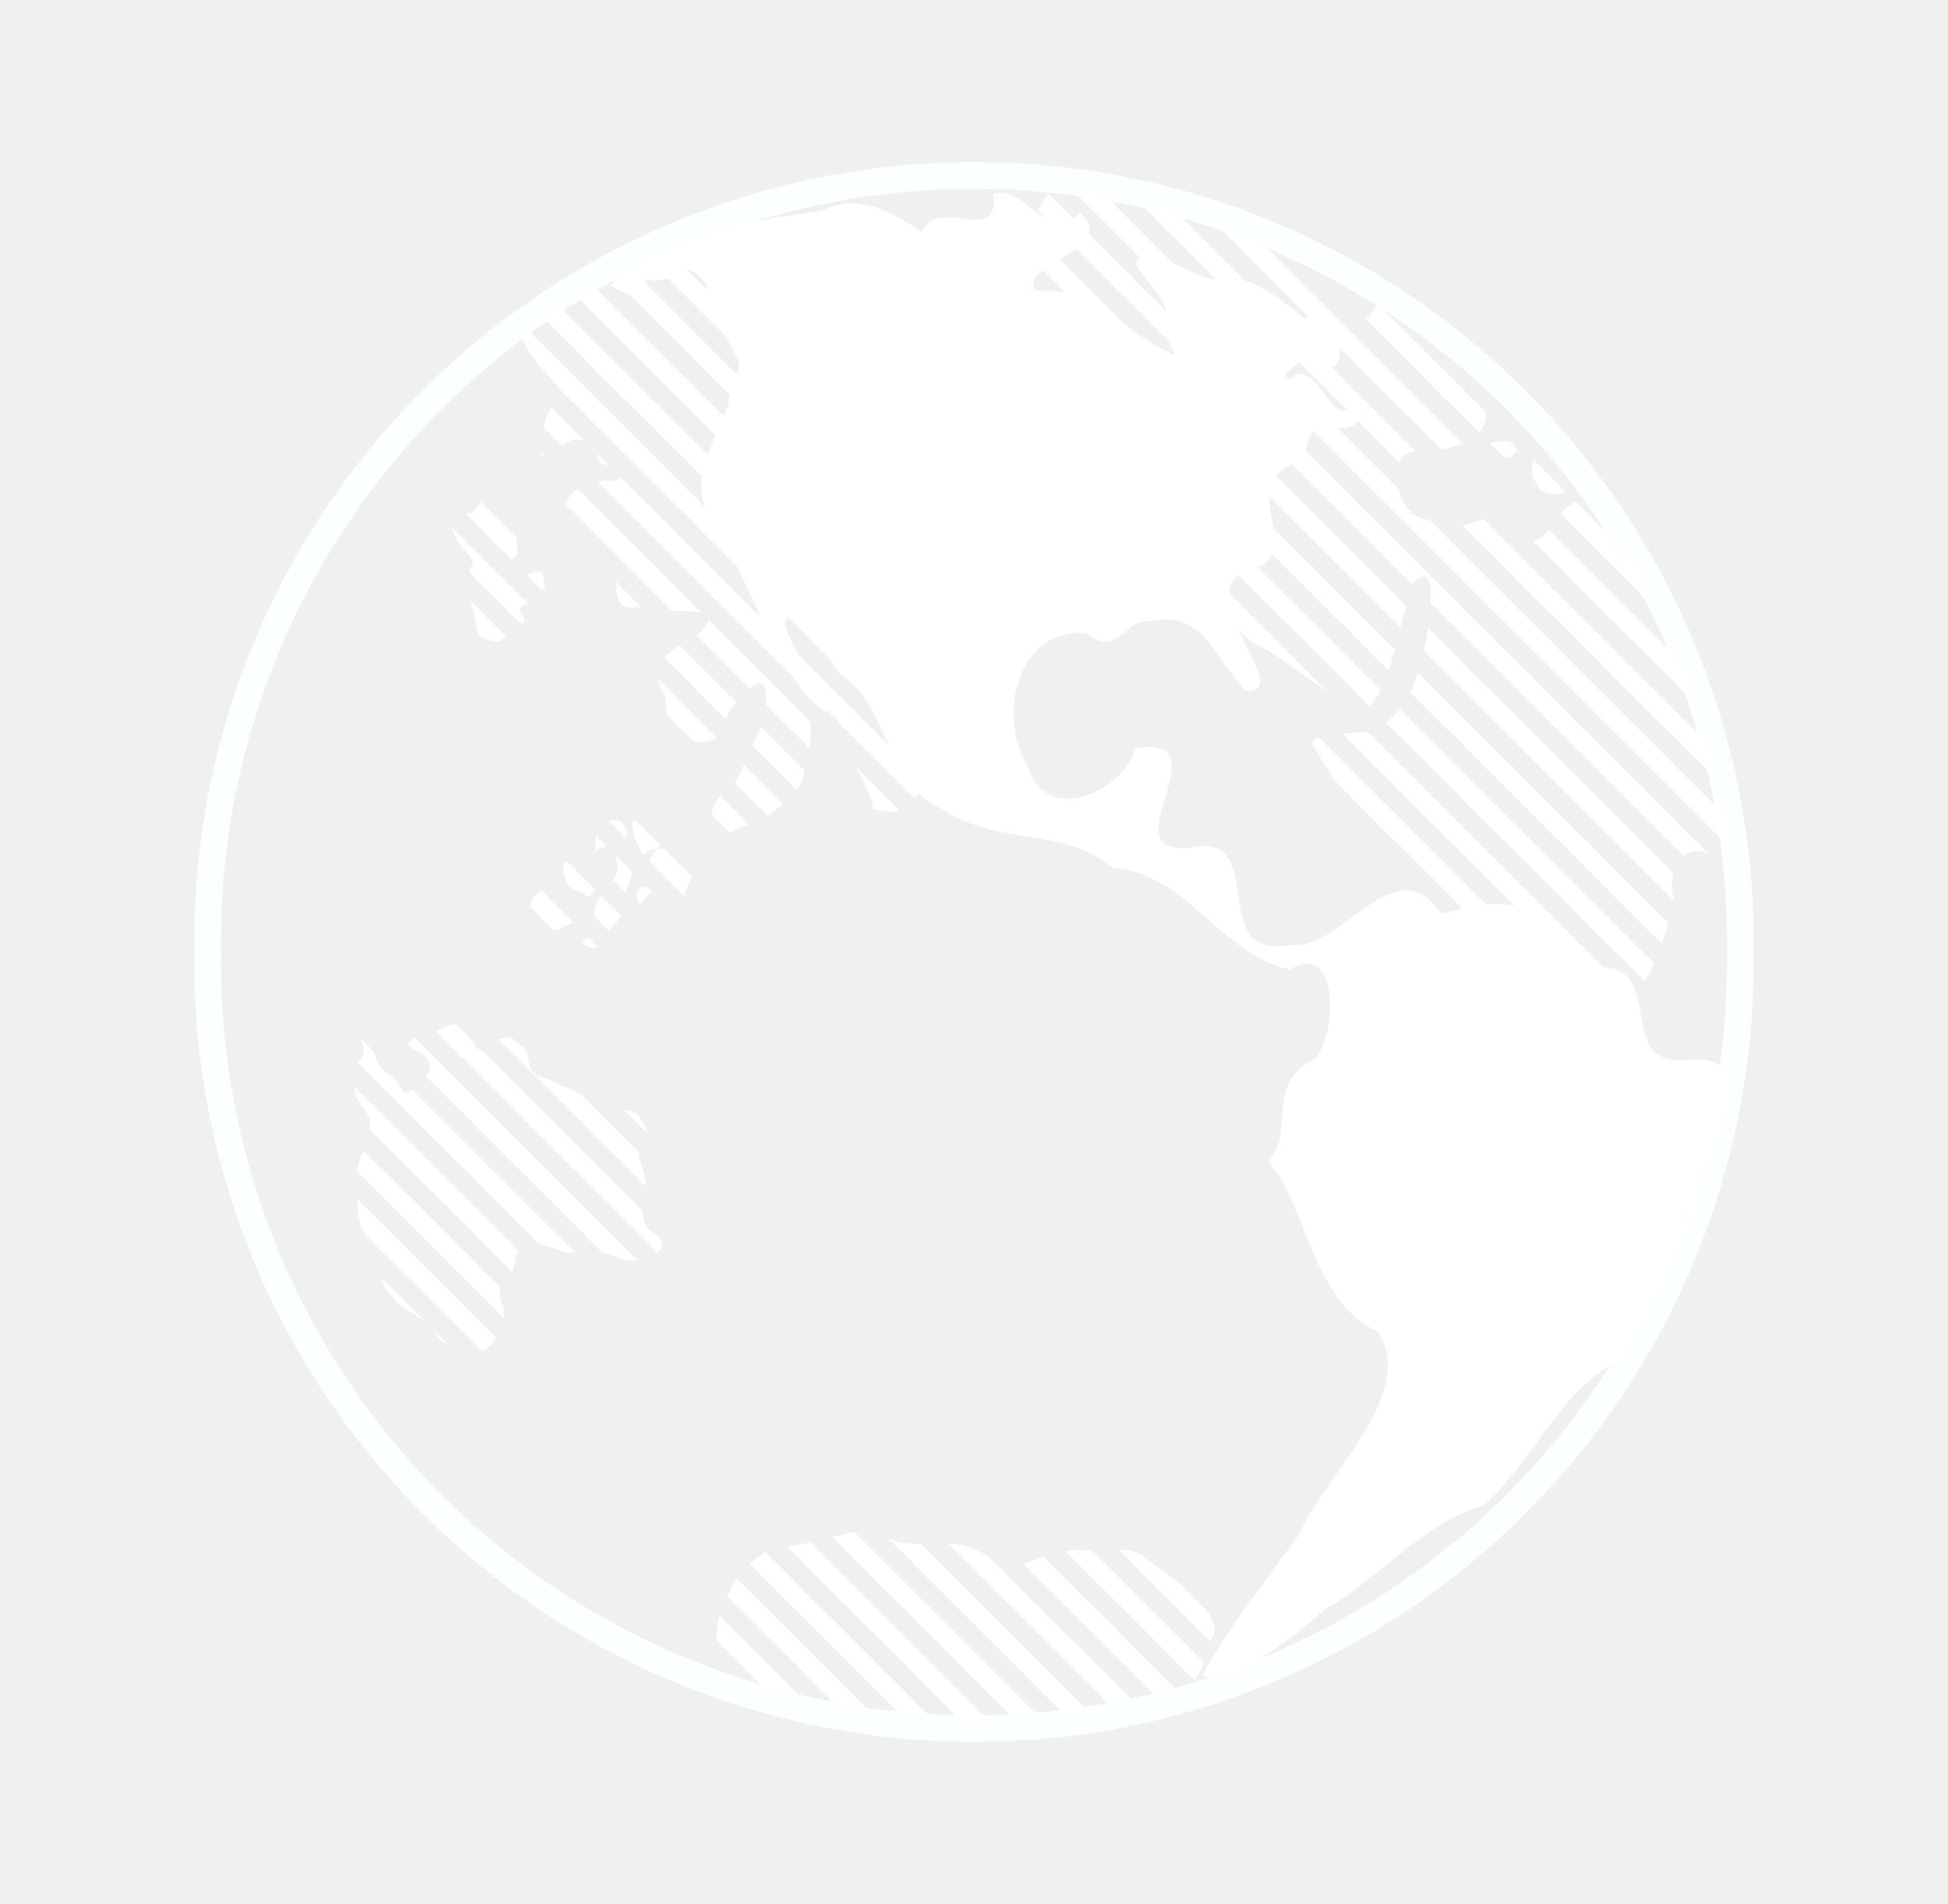
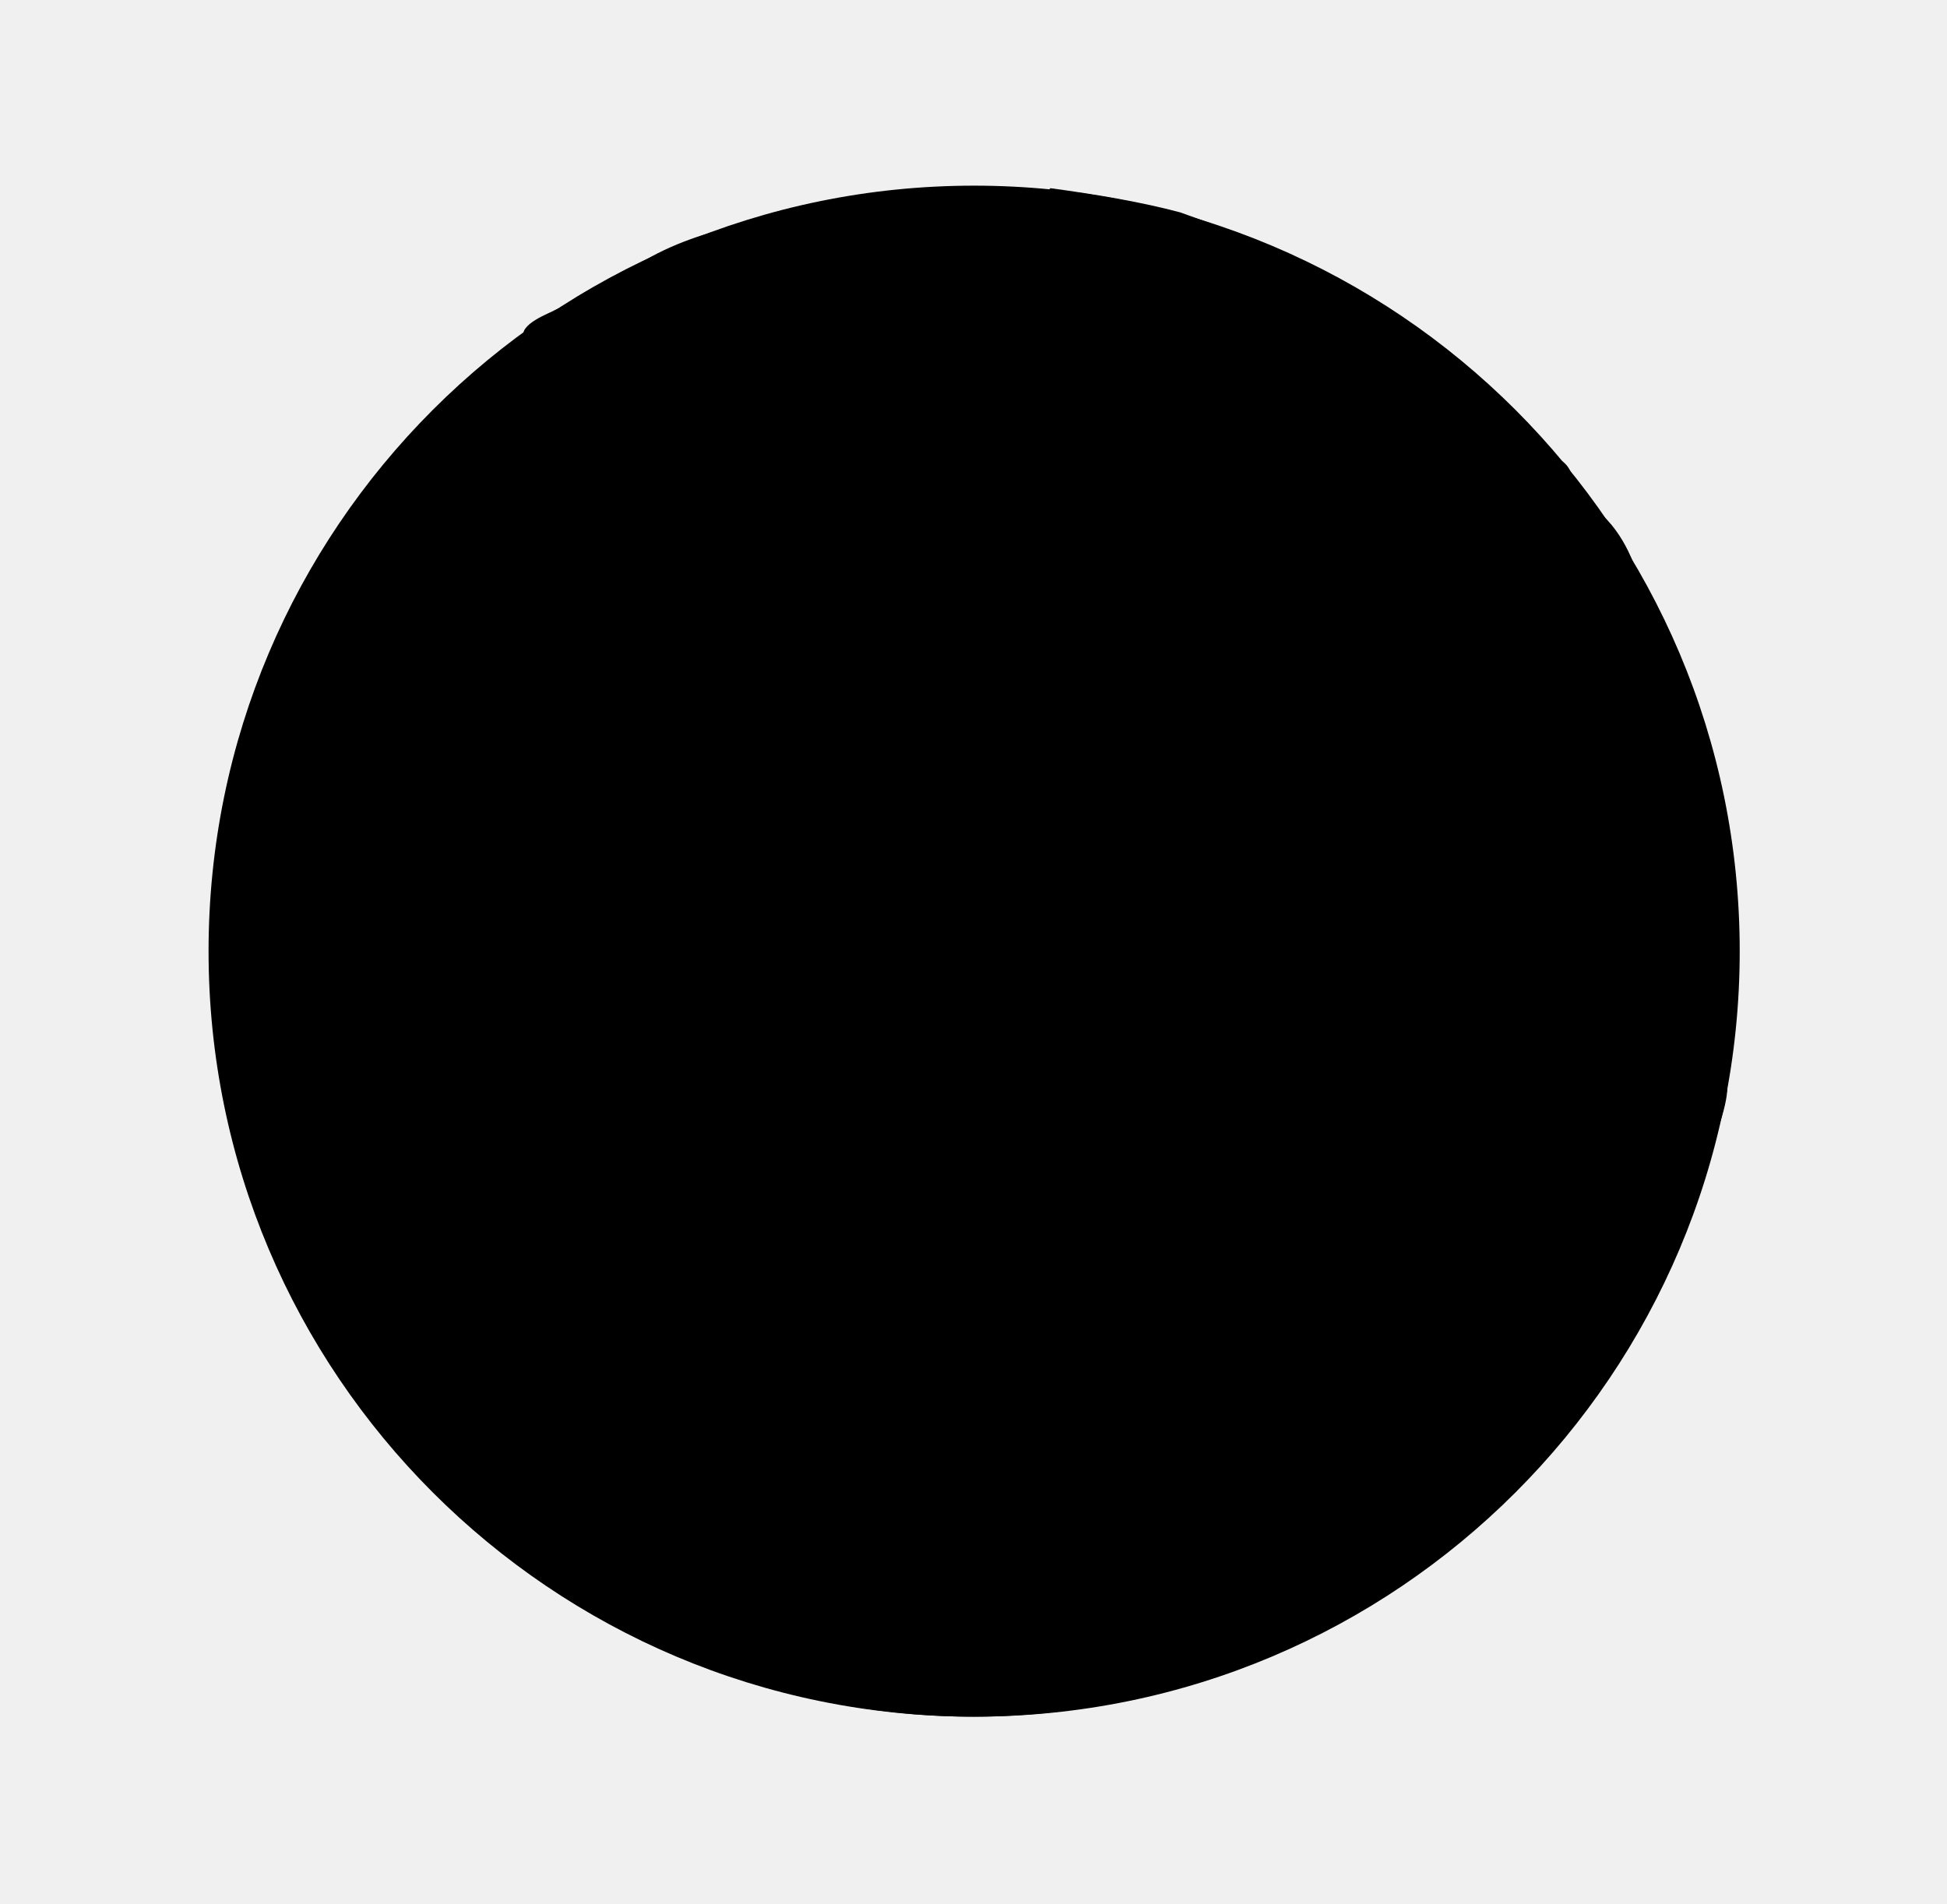
- <svg xmlns="http://www.w3.org/2000/svg" xmlns:xlink="http://www.w3.org/1999/xlink" id="svg2342" viewBox="0 0 153.09 149.65" version="1.0">
-   <defs id="defs2344">
-     <pattern id="pattern36384" xlink:href="#pattern23027" patternTransform="matrix(0.53351,0,0,0.53351,-65.8157,-11.45566)" />
-     <pattern id="pattern36386" xlink:href="#pattern23027" patternTransform="matrix(0.53351,0,0,0.53351,-65.8157,-11.45566)" />
-     <pattern id="pattern36388" xlink:href="#pattern23027" patternTransform="matrix(0.53351,0,0,0.53351,-65.8157,-11.45566)" />
-     <pattern id="pattern36390" xlink:href="#pattern23027" patternTransform="matrix(0.53351,0,0,0.53351,-65.8157,-11.45566)" />
-     <pattern id="pattern36392" xlink:href="#pattern23027" patternTransform="matrix(0.53351,0,0,0.53351,-65.8157,-11.45566)" />
-     <pattern id="pattern23027" width="16.125" patternUnits="userSpaceOnUse" patternTransform="translate(787.06 270.16)" height="16.125">
-       <path id="path23022" fill-rule="evenodd" fill="#fff" d="m0 0v1.969l14.125 14.156h2v-2.063l-14.062-14.062h-2.063zm6.094 0l10.031 10v-4l-5.969-6h-4.062zm8.094 0l1.937 1.938v-1.938h-1.937zm-14.188 6v4.062l6.062 6.063h4.062l-10.125-10.125zm0 8.094v2.031h2.031l-2.031-2.031z" />
-     </pattern>
-     <pattern id="pattern36394" xlink:href="#pattern23027" patternTransform="matrix(0.53351,0,0,0.53351,-65.8157,-11.45566)" />
-   </defs>
-   <path id="path3219" d="m 136.764,74.829 a 60.227,60.227 0 1 1 -120.443,0 60.227,60.227 0 1 1 120.443,0 z" style="stroke:#fcffff;stroke-width:2.101;fill:none;fill-opacity:1;stroke-opacity:1" />
-   <path id="path3221" d="m 68.565,63.641 c 0.165,-0.987 -1.248,-2.833 -1.617,-4.311 -0.341,-1.371 -0.619,-2.23 -1.35,-2.961 -1.446,-1.451 -1.883,-0.747 -1.883,1.078 0,1.248 -0.288,2.491 -0.539,3.5 -0.288,1.142 -1.355,1.894 -1.889,2.427 -1.024,1.024 -1.766,1.019 -2.961,1.617 -1.072,0.534 -2.427,1.542 -2.427,-0.539 0,-1.601 0.832,-1.91 1.617,-2.694 0.816,-0.816 0.998,-1.995 1.617,-3.233 0.614,-1.227 1.078,-1.841 1.078,-3.505 0,-2.406 -1.238,-0.918 -2.155,0 -0.806,0.806 -1.206,1.878 -1.617,2.694 -0.528,1.056 -2.545,0.443 -3.233,0.272 -1.184,-0.299 -0.534,-2.411 -1.078,-3.505 -0.694,-1.382 -0.598,-2.097 0.267,-2.961 0.923,-0.928 1.835,-1.03 2.694,-1.889 1.408,-1.408 -0.181,-1.617 -1.617,-1.617 -1.467,0 -2.641,-0.272 -4.039,-0.272 -1.206,0 -1.078,-2.022 -1.078,-3.233 0,-0.646 -2.374,-1.638 -3.233,-2.155 -1.158,-0.694 -0.8,-1.915 -0.539,-2.961 0.261,-1.067 2.129,-1.617 3.233,-1.617 1.905,0 1.008,-0.96 -0.539,-1.35 -0.619,-0.155 0.133,-1.883 -2.155,-1.883 -0.384,0 -2.075,1.323 -2.155,1.344 -1.115,0.277 -0.037,-3.158 0,-3.233 0.752,-1.51 1.649,-1.585 0.267,-2.966 -0.827,-0.827 -1.595,-1.841 -2.155,-2.961 -0.534,-1.072 2.07,-1.979 2.427,-2.155 1.088,-0.544 1.755,-1.147 2.694,-1.617 1.355,-0.678 1.537,-0.992 2.961,-1.35 1.062,-0.261 1.931,-0.806 3.233,-0.806 1.697,0 2.358,0.213 3.505,1.078 0.907,0.678 1.451,1.398 2.427,1.883 0.923,0.464 1.462,1.734 2.155,2.427 1.179,1.179 1.862,2.668 2.961,3.772 0.896,0.891 1.115,1.921 1.889,2.694 0.848,0.854 1.28,1.889 1.617,3.233 0.347,1.398 1.296,2.374 2.155,3.233 1.19,1.19 1.819,1.755 2.422,2.966 0.539,1.072 1.547,0.939 2.155,2.155 0.576,1.147 1.083,1.451 1.083,3.233 v 3.772 c 0,1.259 0.539,2.129 0.539,3.505 0,1.494 0.608,2.353 -0.539,3.5 -0.534,0.534 -1.36,2.177 -1.889,3.233 -0.459,0.923 -1.43,1.611 -2.155,2.155 -0.576,0.432 -1.435,0 -2.155,0 z" style="fill:url(#pattern36394);fill-rule:evenodd;stroke-width:0.534" />
-   <path id="path3223" d="m 128.654,78.329 c 1.254,-2.214 2.561,-5.095 2.828,-7.864 -0.528,-2.481 1.456,-5.042 3.601,-2.636 2.267,1.126 0.059,-4.311 0.149,-5.703 -0.784,-2.854 -1.088,-5.767 -2.454,-8.419 -0.742,-2.47 -1.83,-5.058 -3.462,-7.106 -0.672,-2.62 -1.697,-4.956 -3.895,-6.669 -3.164,-2.358 -3.596,4.802 -6.05,1.814 -1.745,-2.998 -4.412,1.099 -6.968,-0.923 -2.753,0.251 -3.884,-5.805 -0.779,-5.319 4.497,-0.197 7.421,-2.305 2.988,-7.085 -1.12,-1.595 -5.34,-4.001 -5.794,-4.38 -0.816,-0.678 -0.779,1.136 -1.985,1.115 -0.539,-0.011 -0.646,-1.062 -1.435,-1.521 -0.976,-0.56 -1.867,-2.662 -2.39,-2.908 -2.668,-1.355 -7.224,-2.956 -10.03,-4.017 -2.988,-0.822 -6.482,-1.435 -10.217,-1.883 -1.606,1.467 -3.441,6.007 -0.827,8.659 15.002,1.633 7.49,23.33 17.739,27.641 2.342,1.446 4.375,3.414 6.962,4.423 2.193,1.419 3.585,-7.619 4.348,-9.63 2.15,-2.449 1.35,3.025 1.131,4.188 -0.539,2.481 -1.072,5.34 -3.404,6.802 -1.414,1.392 -5.228,0.027 -5.597,1.558 1.264,2.161 2.657,4.241 3.879,6.439 1.318,2.982 5.175,3.879 6.258,7.053 1.969,2.726 12.404,7.645 15.402,6.37 z m -7.816,-43.924 c -0.197,0.283 -0.24,1.366 -0.4,2.022 -0.203,0.795 0.176,1.302 0.4,1.75 0.235,0.469 0.736,0.678 1.35,0.678 0.63,0 0.955,-0.272 1.75,-0.272 -0.347,-1.366 -0.459,-1.867 -1.344,-2.422 l -1.216,-1.216 z m -2.027,1.478 c -0.379,0.133 -0.544,0.091 -1.094,-0.048 -0.662,-0.165 -0.763,-0.475 -0.667,-0.859 0.091,-0.357 0.768,-0.283 1.142,-0.283 1.184,0 0.699,0.843 1.142,0.667 0.32,-0.128 -0.475,0.181 -0.523,0.523 z" style="fill:url(#pattern36392);fill-rule:evenodd;stroke-width:0.534" />
-   <path id="path3225" d="m 47.977,22.401 c 4.578,-3.985 10.793,-5.047 16.581,-5.81 3.18,-1.707 6.317,0.662 7.885,1.627 1.392,-2.892 6.098,1.232 5.639,-2.961 2.598,-0.816 4.033,4.044 6.813,1.446 3.164,3.036 -5.063,3.969 -3.484,6.178 4.743,-0.534 7.149,3.591 10.985,5.052 -1.771,-2.95 -0.235,-3.068 -1.083,-4.337 -1.702,-2.55 -4.044,-4.108 0.971,-2.908 5.746,3.206 3.228,-1.264 10.19,4.284 2.07,-0.293 2.881,1.638 2.822,2.806 -0.043,0.939 -0.63,1.75 -2.822,0.432 -2.95,2.102 -3.041,3.665 -0.571,1.147 2.422,0.021 2.465,4.764 5.33,2.097 -0.075,0.806 -0.491,1.825 -1.04,2.07 -0.726,0.325 -1.681,-0.251 -2.395,0.005 -0.859,0.304 -1.04,0.966 -1.323,2.684 -1.979,0.491 -2.806,1.553 -2.742,2.977 0.101,2.283 1.649,5.17 -1.958,5.703 -4.167,2.054 4.113,9.577 0.128,9.422 -2.502,-2.524 -3.164,-6.407 -7.549,-5.474 -1.931,-0.341 -2.342,2.934 -5.052,0.923 -5.559,-0.331 -6.882,6.733 -4.551,10.457 1.515,4.86 7.677,1.857 8.488,-1.403 7.437,-1.174 -2.998,9.219 5.042,7.693 5.228,-0.363 0.571,8.995 7.229,7.768 3.932,0.48 8.099,-7.832 11.764,-2.459 2.075,-0.523 4.444,-1.206 6.301,-0.416 2.145,0.912 3.745,3.441 5.623,4.62 6.178,-0.485 1.355,7.843 7.378,7.298 6.322,-0.656 1.777,6.242 1.398,9.55 -1.611,4.818 -3.628,9.545 -6.349,13.845 -4.962,2.331 -7.069,8.109 -11.049,11.62 -4.887,1.43 -8.136,5.773 -12.447,8.157 -2.417,2.198 -7.346,5.986 -9.657,5.212 2.23,-4.065 5.004,-7.378 7.693,-11.241 2.081,-4.695 9.288,-10.953 6.093,-15.797 -5.1,-2.385 -5.303,-9.288 -8.584,-13.434 2.155,-2.107 -0.325,-6.018 3.564,-7.955 1.899,-1.617 2.049,-9.539 -1.857,-7.058 -5.607,-1.254 -8.099,-7.608 -13.962,-7.997 -3.671,-3.254 -9.107,-1.654 -13.583,-4.743 -4.295,-1.905 -3.895,-8.035 -7.907,-10.585 -0.982,-1.291 -3.43,-6.866 -4.231,-3.916 0.293,2.15 6.109,10.238 1.526,5.527 -3.094,-4.279 -4.674,-9.4 -7.432,-13.909 -2.438,-4.044 2.31,-7.368 1.521,-11.054 2.668,-0.485 -2.417,-4.529 -1.787,-7.165 -1.947,-2.732 -2.299,0.277 -4.69,-0.453 -0.181,2.027 -1.782,1.168 -2.86,0.475 z" style="fill:#ffffff;fill-rule:evenodd;stroke-width:0.534" />
-   <path id="path3227" d="m 28.279,81.428 c 0.544,0.336 1.158,1.136 1.344,1.883 0.144,0.576 0.699,1.024 1.083,1.216 0.4,0.197 0.699,0.971 0.939,1.211 0.512,0.507 1.488,-0.811 1.617,-0.944 0.528,-0.523 0.779,-1.11 0.139,-1.75 -0.416,-0.411 -0.87,-0.464 -1.216,-0.811 -0.534,-0.534 1.227,-0.774 1.35,-0.806 0.587,-0.149 0.854,-0.427 1.344,-0.672 0.63,-0.315 1.232,-0.267 1.755,-0.139 0.566,0.144 0.411,1.094 0.672,1.617 0.08,0.16 1.142,0.608 1.35,0.811 0.779,0.784 0.464,-0.96 0.4,-1.211 -0.107,-0.443 -0.453,0.011 0.678,-0.272 0.555,-0.139 1.003,0.501 1.344,0.672 0.379,0.192 0.459,1.302 0.539,1.617 0.149,0.592 0.939,0.843 1.35,0.944 0.443,0.112 0.939,0.539 1.478,0.672 0.587,0.149 1.136,0.656 1.755,0.811 0.726,0.181 1.174,0.181 1.883,0.539 0.619,0.309 0.779,0.363 1.483,0.539 0.688,0.171 0.939,0.8 1.211,1.35 0.32,0.64 -0.395,1.334 -0.539,1.617 -0.213,0.432 0.299,1.579 0.405,2.017 0.197,0.784 0.005,1.2 -0.133,1.755 -0.149,0.598 0.005,1.499 0.133,2.022 0.117,0.469 0.747,0.742 1.078,1.078 0.614,0.614 0.144,1.206 -0.405,1.478 -0.576,0.288 -0.992,0.405 -1.75,0.405 -0.624,0 -1.243,-0.379 -1.883,-0.539 -0.55,-0.139 -1.179,-0.133 -1.889,-0.133 -0.715,0 -1.179,0.219 -1.889,-0.133 -0.475,-0.24 -1.131,-0.389 -1.75,-0.539 -0.672,-0.171 -0.96,0.149 -1.344,0.539 -0.395,0.389 -0.389,1.451 -0.539,1.75 -0.283,0.56 -0.79,0.453 -0.944,1.078 -0.187,0.731 0.123,1.312 0.267,1.883 0.149,0.592 -0.08,1.11 -0.4,1.755 -0.384,0.768 -0.432,0.859 -1.083,1.344 -0.331,0.251 -1.403,0.139 -1.883,0.139 -0.443,0 -1.104,-0.619 -1.483,-0.811 -0.496,-0.245 -0.688,-1.222 -1.211,-1.483 -0.485,-0.24 -0.998,-0.699 -1.483,-0.944 -0.646,-0.32 -0.96,-0.694 -1.344,-1.211 -0.416,-0.555 -0.651,-0.843 -0.811,-1.483 -0.144,-0.576 -0.539,-1.344 -0.811,-1.883 -0.357,-0.715 -0.512,-1.11 -0.672,-1.75 -0.149,-0.608 -0.267,-0.976 -0.267,-1.755 0,-0.678 -0.272,-1.094 -0.272,-1.883 0,-0.72 0.235,-1.211 0.405,-1.889 0.133,-0.534 0.518,-0.715 0.672,-1.344 0.149,-0.592 0.133,-1.163 0.133,-1.889 0,-0.048 -0.928,-1.318 -1.078,-1.617 -0.251,-0.507 -0.133,-1.286 -0.133,-1.889 0,-0.55 0.512,-1.158 0.672,-1.478 0.187,-0.373 -0.165,-1.232 -0.267,-1.483 z" style="fill:url(#pattern36390);fill-rule:evenodd;stroke-width:0.534" />
-   <path id="path3229" d="m 56.71,131.28 c -0.715,-2.113 -0.528,-4.54 0.758,-6.402 0.432,-1.238 1.504,-1.974 2.475,-2.758 1.44,-0.763 3.169,-0.571 4.695,-1.11 1.59,-0.416 3.292,-0.982 4.887,-0.256 2.081,1.238 4.572,0.043 6.754,0.918 1.355,0.368 2.443,1.894 3.975,1.248 1.665,-0.363 3.228,-1.259 4.983,-1.072 1.467,0.171 3.11,-0.384 4.449,0.352 1.024,0.896 2.225,1.542 3.249,2.427 0.923,1.099 2.438,2.022 2.545,3.569 -0.646,1.27 -0.848,3.35 -1.985,4.295 -10.558,3.281 -22.845,3.793 -35.644,-0.453 -0.395,-0.235 -0.752,-0.523 -1.142,-0.758 z" style="fill:url(#pattern36388);fill-rule:evenodd;stroke-width:0.534" />
-   <path id="path3231" d="m 42.828,45.993 c -0.341,0.656 -0.315,1.259 -1.211,1.483 -0.864,0.213 -0.875,0.267 -0.539,0.944 0.352,0.704 -0.091,0.512 -0.672,0.806 -0.331,0.165 -0.72,0.854 -0.944,1.078 -0.379,0.379 -1.665,-0.224 -1.75,-0.267 -0.187,-0.096 -0.379,-1.51 -0.405,-1.617 -0.171,-0.688 -0.325,-1.056 -0.539,-1.483 -0.277,-0.555 -0.71,-0.336 -0.272,-1.211 0.24,-0.48 0.485,-1.104 0.678,-1.483 0.107,-0.224 -0.966,-1.334 -1.078,-1.483 -0.4,-0.534 -0.544,-1.083 -0.678,-1.617 -0.139,-0.566 1.046,-0.699 1.483,-0.811 0.528,-0.128 0.832,-0.827 1.078,-1.078 0.485,-0.485 1.515,0.288 2.022,0.539 0.528,0.267 0.005,1.227 0.272,1.755 0.299,0.598 0.4,1.051 0.4,1.75 0,0.496 -0.683,0.854 -0.806,1.35 -0.256,1.019 0.598,0.928 1.078,0.806 0.614,-0.155 0.571,-0.539 1.483,-0.539 0.272,0 0.384,0.976 0.4,1.078 z" style="fill:url(#pattern36386);fill-rule:evenodd;stroke-width:0.534" />
-   <path id="path3233" d="m 50.265,71.084 c -0.155,0 -0.715,-1.702 0.763,-1.334 0.496,0.123 -0.443,0.934 -0.763,1.334 z m -8.766,0.571 c 0.368,-0.811 0.331,-1.713 1.718,-1.713 0.555,0 1.777,1.014 2.091,1.334 0.774,0.768 1.59,0.747 0,1.142 -0.966,0.24 -0.982,0.763 -2.283,0.763 -0.72,0 -1.019,-1.019 -1.526,-1.526 z m 5.052,2.097 c -0.128,0 0.08,-2.257 0.283,-2.668 0.453,-0.907 0.87,-1.44 1.334,-1.905 0.672,-0.672 0.256,-1.777 0,-2.289 -0.32,-0.64 1.526,0.806 1.526,1.526 0,0.491 -0.571,1.414 -0.571,2.475 0,0.886 -0.651,1.606 -1.147,2.097 -0.758,0.758 -0.171,1.526 -1.521,1.526 -0.395,0 -1.291,-0.763 0.096,-0.763 z m 6.477,-2.668 c 1.2,0.299 0.288,-0.005 1.046,-1.526 0.496,-0.992 0.752,-1.537 0,-2.283 -0.656,-0.656 -1.104,-0.571 -2.283,-0.571 -0.379,0 -1.046,1.51 -1.147,1.905 -0.251,1.008 1.222,2.475 2.385,2.475 z M 50.836,66.89 c -0.267,1.083 -1.142,-1.339 -1.142,-2.097 0,-0.998 2.038,0.656 2.097,0.763 0.48,0.966 0.155,1.115 -0.955,1.334 z m -5.047,3.238 c 0.523,1.051 1.28,-0.656 1.43,-0.95 0.123,-0.256 -1.729,-1.243 -1.91,-1.334 -1.478,-0.742 -1.03,0.987 -0.758,1.526 0.139,0.283 0.79,0.758 1.238,0.758 z m 0.854,-3.238 c 0.325,0.651 -0.075,-1.771 0.576,-2.097 1.184,-0.592 1.777,-0.507 2.091,0.763 0.112,0.448 -2.294,1.184 -2.668,1.334 z" style="fill:url(#pattern36384);fill-rule:evenodd;stroke-width:0.534" />
+ <svg xmlns="http://www.w3.org/2000/svg" id="logo" viewBox="0 0 153.1 149.7">
+   <path id="outline" d="m136.8 74.8a60.2 60.2 0 1 1-120.4 0 60.2 60.2 0 1 1 120.4 0z" />
+   <path id="euas1" d="m68.6 63.6c0.2-1-1.2-2.8-1.6-4.3-0.3-1.4-0.6-2.2-1.3-3-1.4-1.5-1.9-0.7-1.9 1.1 0 1.2-0.3 2.5-0.5 3.5-0.3 1.1-1.4 1.9-1.9 2.4-1 1-1.8 1-3 1.6-1.1 0.5-2.4 1.5-2.4-0.5 0-1.6 0.8-1.9 1.6-2.7 0.8-0.8 1-2 1.6-3.2 0.6-1.2 1.1-1.8 1.1-3.5 0-2.4-1.2-0.9-2.2 0-0.8 0.8-1.2 1.9-1.6 2.7-0.5 1.1-2.5 0.4-3.2 0.3-1.2-0.3-0.5-2.4-1.1-3.5-0.7-1.4-0.6-2.1 0.3-3 0.9-0.9 1.8-1 2.7-1.9 1.4-1.4-0.2-1.6-1.6-1.6-1.5 0-2.6-0.3-4-0.3-1.2 0-1.1-2-1.1-3.2 0-0.6-2.4-1.6-3.2-2.2-1.2-0.7-0.8-1.9-0.5-3 0.3-1.1 2.1-1.6 3.2-1.6 1.9 0 1-1-0.5-1.3-0.6-0.2 0.1-1.9-2.2-1.9-0.4 0-2.1 1.3-2.2 1.3-1.1 0.3 0-3.2 0-3.2 0.8-1.5 1.6-1.6 0.3-3-0.8-0.8-1.6-1.8-2.2-3-0.5-1.1 2.1-2 2.4-2.2 1.1-0.5 1.8-1.1 2.7-1.6 1.4-0.7 1.5-1 3-1.3 1.1-0.3 1.9-0.8 3.2-0.8 1.7 0 2.4 0.2 3.5 1.1 0.9 0.7 1.5 1.4 2.4 1.9 0.9 0.5 1.5 1.7 2.2 2.4 1.2 1.2 1.9 2.7 3 3.8 0.9 0.9 1.1 1.9 1.9 2.7 0.8 0.9 1.3 1.9 1.6 3.2 0.3 1.4 1.3 2.4 2.2 3.2 1.2 1.2 1.8 1.8 2.4 3 0.5 1.1 1.5 0.9 2.2 2.2 0.6 1.1 1.1 1.5 1.1 3.2v3.8c0 1.3 0.5 2.1 0.5 3.5 0 1.5 0.6 2.4-0.5 3.5-0.5 0.5-1.4 2.2-1.9 3.2-0.5 0.9-1.4 1.6-2.2 2.2-0.6 0.4-1.4 0-2.2 0z" />
+   <path id="euas2" d="m128.7 78.3c1.3-2.2 2.6-5.1 2.8-7.9-0.5-2.5 1.5-5 3.6-2.6 2.3 1.1 0.1-4.3 0.1-5.7-0.8-2.9-1.1-5.8-2.5-8.4-0.7-2.5-1.8-5.1-3.5-7.1-0.7-2.6-1.7-5-3.9-6.7-3.2-2.4-3.6 4.8-6.1 1.8-1.7-3-4.4 1.1-7-0.9-2.8 0.3-3.9-5.8-0.8-5.3 4.5-0.2 7.4-2.3 3-7.1-1.1-1.6-5.3-4-5.8-4.4-0.8-0.7-0.8 1.1-2 1.1-0.5 0-0.6-1.1-1.4-1.5-1-0.6-1.9-2.7-2.4-2.9-2.7-1.4-7.2-3-10-4-3-0.8-6.5-1.4-10.2-1.9-1.6 1.5-3.4 6-0.8 8.7 15 1.6 7.5 23.3 17.7 27.6 2.3 1.4 4.4 3.4 7 4.4 2.2 1.4 3.6-7.6 4.3-9.6 2.2-2.4 1.3 3 1.1 4.2-0.5 2.5-1.1 5.3-3.4 6.8-1.4 1.4-5.2 0-5.6 1.6 1.3 2.2 2.7 4.2 3.9 6.4 1.3 3 5.2 3.9 6.3 7.1 2 2.7 12.4 7.6 15.4 6.4zm-7.8-43.9c-0.2 0.3-0.2 1.4-0.4 2-0.2 0.8 0.2 1.3 0.4 1.7 0.2 0.5 0.7 0.7 1.3 0.7 0.6 0 1-0.3 1.7-0.3-0.3-1.4-0.5-1.9-1.3-2.4l-1.2-1.2zm-2 1.5c-0.4 0.1-0.5 0.1-1.1 0-0.7-0.2-0.8-0.5-0.7-0.9 0.1-0.4 0.8-0.3 1.1-0.3 1.2 0 0.7 0.8 1.1 0.7 0.3-0.1-0.5 0.2-0.5 0.5z" />
+   <path id="ameri" d="m48 22.4c4.6-4 10.8-5 16.6-5.8 3.2-1.7 6.3 0.7 7.9 1.6 1.4-2.9 6.1 1.2 5.6-3 2.6-0.8 4 4 6.8 1.4 3.2 3-5.1 4-3.5 6.2 4.7-0.5 7.1 3.6 11 5.1-1.8-3-0.2-3.1-1.1-4.3-1.7-2.6-4-4.1 1-2.9 5.7 3.2 3.2-1.3 10.2 4.3 2.1-0.3 2.9 1.6 2.8 2.8 0 0.9-0.6 1.7-2.8 0.4-3 2.1-3 3.7-0.6 1.1 2.4 0 2.5 4.8 5.3 2.1-0.1 0.8-0.5 1.8-1 2.1-0.7 0.3-1.7-0.3-2.4 0-0.9 0.3-1 1-1.3 2.7-2 0.5-2.8 1.6-2.7 3 0.1 2.3 1.6 5.2-2 5.7-4.2 2.1 4.1 9.6 0.1 9.4-2.5-2.5-3.2-6.4-7.5-5.5-1.9-0.3-2.3 2.9-5.1 0.9-5.6-0.3-6.9 6.7-4.6 10.5 1.5 4.9 7.7 1.9 8.5-1.4 7.4-1.2-3 9.2 5 7.7 5.2-0.4 0.6 9 7.2 7.8 3.9 0.5 8.1-7.8 11.8-2.5 2.1-0.5 4.4-1.2 6.3-0.4 2.1 0.9 3.7 3.4 5.6 4.6 6.2-0.5 1.4 7.8 7.4 7.3 6.3-0.7 1.8 6.2 1.4 9.5-1.6 4.8-3.6 9.5-6.3 13.8-5 2.3-7.1 8.1-11 11.6-4.9 1.4-8.1 5.8-12.4 8.2-2.4 2.2-7.3 6-9.7 5.2 2.2-4.1 5-7.4 7.7-11.2 2.1-4.7 9.3-11 6.1-15.8-5.1-2.4-5.3-9.3-8.6-13.4 2.2-2.1-0.3-6 3.6-8 1.9-1.6 2-9.5-1.9-7.1-5.6-1.3-8.1-7.6-14-8-3.7-3.3-9.1-1.7-13.6-4.7-4.3-1.9-3.9-8-7.9-10.6-1-1.3-3.4-6.9-4.2-3.9 0.3 2.2 6.1 10.2 1.5 5.5-3.1-4.3-4.7-9.4-7.4-13.9-2.4-4 2.3-7.4 1.5-11.1 2.7-0.5-2.4-4.5-1.8-7.2-1.9-2.7-2.3 0.3-4.7-0.5-0.2 2-1.8 1.2-2.9 0.5z" />
+   <path id="austr" d="m28.3 81.4c0.5 0.3 1.2 1.1 1.3 1.9 0.1 0.6 0.7 1 1.1 1.2 0.4 0.2 0.7 1 0.9 1.2 0.5 0.5 1.5-0.8 1.6-0.9 0.5-0.5 0.8-1.1 0.1-1.7-0.4-0.4-0.9-0.5-1.2-0.8-0.5-0.5 1.2-0.8 1.3-0.8 0.6-0.1 0.9-0.4 1.3-0.7 0.6-0.3 1.2-0.3 1.8-0.1 0.6 0.1 0.4 1.1 0.7 1.6 0.1 0.2 1.1 0.6 1.3 0.8 0.8 0.8 0.5-1 0.4-1.2-0.1-0.4-0.5 0 0.7-0.3 0.6-0.1 1 0.5 1.3 0.7 0.4 0.2 0.5 1.3 0.5 1.6 0.1 0.6 0.9 0.8 1.3 0.9 0.4 0.1 0.9 0.5 1.5 0.7 0.6 0.1 1.1 0.7 1.8 0.8 0.7 0.2 1.2 0.2 1.9 0.5 0.6 0.3 0.8 0.4 1.5 0.5 0.7 0.2 0.9 0.8 1.2 1.3 0.3 0.6-0.4 1.3-0.5 1.6-0.2 0.4 0.3 1.6 0.4 2 0.2 0.8 0 1.2-0.1 1.8-0.1 0.6 0 1.5 0.1 2 0.1 0.5 0.7 0.7 1.1 1.1 0.6 0.6 0.1 1.2-0.4 1.5-0.6 0.3-1 0.4-1.7 0.4-0.6 0-1.2-0.4-1.9-0.5-0.5-0.1-1.2-0.1-1.9-0.1-0.7 0-1.2 0.2-1.9-0.1-0.5-0.2-1.1-0.4-1.7-0.5-0.7-0.2-1 0.1-1.3 0.5-0.4 0.4-0.4 1.5-0.5 1.7-0.3 0.6-0.8 0.5-0.9 1.1-0.2 0.7 0.1 1.3 0.3 1.9 0.1 0.6-0.1 1.1-0.4 1.8-0.4 0.8-0.4 0.9-1.1 1.3-0.3 0.3-1.4 0.1-1.9 0.1-0.4 0-1.1-0.6-1.5-0.8-0.5-0.2-0.7-1.2-1.2-1.5-0.5-0.2-1-0.7-1.5-0.9-0.6-0.3-1-0.7-1.3-1.2-0.4-0.6-0.7-0.8-0.8-1.5-0.1-0.6-0.5-1.3-0.8-1.9-0.4-0.7-0.5-1.1-0.7-1.7-0.1-0.6-0.3-1-0.3-1.8 0-0.7-0.3-1.1-0.3-1.9 0-0.7 0.2-1.2 0.4-1.9 0.1-0.5 0.5-0.7 0.7-1.3 0.1-0.6 0.1-1.2 0.1-1.9 0 0-0.9-1.3-1.1-1.6-0.3-0.5-0.1-1.3-0.1-1.9 0-0.5 0.5-1.2 0.7-1.5 0.2-0.4-0.2-1.2-0.3-1.5z" />
+   <path id="antar" d="m56.7 131.3c-0.7-2.1-0.5-4.5 0.8-6.4 0.4-1.2 1.5-2 2.5-2.8 1.4-0.8 3.2-0.6 4.7-1.1 1.6-0.4 3.3-1 4.9-0.3 2.1 1.2 4.6 0 6.8 0.9 1.4 0.4 2.4 1.9 4 1.2 1.7-0.4 3.2-1.3 5-1.1 1.5 0.2 3.1-0.4 4.4 0.4 1 0.9 2.2 1.5 3.2 2.4 0.9 1.1 2.4 2 2.5 3.6-0.6 1.3-0.8 3.4-2 4.3-10.6 3.3-22.8 3.8-35.6-0.5-0.4-0.2-0.8-0.5-1.1-0.8z" />
+   <path id="japan" d="m42.8 46c-0.3 0.7-0.3 1.3-1.2 1.5-0.9 0.2-0.9 0.3-0.5 0.9 0.4 0.7-0.1 0.5-0.7 0.8-0.3 0.2-0.7 0.9-0.9 1.1-0.4 0.4-1.7-0.2-1.7-0.3-0.2-0.1-0.4-1.5-0.4-1.6-0.2-0.7-0.3-1.1-0.5-1.5-0.3-0.6-0.7-0.3-0.3-1.2 0.2-0.5 0.5-1.1 0.7-1.5 0.1-0.2-1-1.3-1.1-1.5-0.4-0.5-0.5-1.1-0.7-1.6-0.1-0.6 1-0.7 1.5-0.8 0.5-0.1 0.8-0.8 1.1-1.1 0.5-0.5 1.5 0.3 2 0.5 0.5 0.3 0 1.2 0.3 1.8 0.3 0.6 0.4 1.1 0.4 1.7 0 0.5-0.7 0.9-0.8 1.3-0.3 1 0.6 0.9 1.1 0.8 0.6-0.2 0.6-0.5 1.5-0.5 0.3 0 0.4 1 0.4 1.1z" />
+   <path id="indon" d="m50.3 71.1c-0.2 0-0.7-1.7 0.8-1.3 0.5 0.1-0.4 0.9-0.8 1.3zm-8.8 0.6c0.4-0.8 0.3-1.7 1.7-1.7 0.6 0 1.8 1 2.1 1.3 0.8 0.8 1.6 0.7 0 1.1-1 0.2-1 0.8-2.3 0.8-0.7 0-1-1-1.5-1.5zm5.1 2.1c-0.1 0 0.1-2.3 0.3-2.7 0.5-0.9 0.9-1.4 1.3-1.9 0.7-0.7 0.3-1.8 0-2.3-0.3-0.6 1.5 0.8 1.5 1.5 0 0.5-0.6 1.4-0.6 2.5 0 0.9-0.7 1.6-1.1 2.1-0.8 0.8-0.2 1.5-1.5 1.5-0.4 0-1.3-0.8 0.1-0.8zm6.5-2.7c1.2 0.3 0.3 0 1-1.5 0.5-1 0.8-1.5 0-2.3-0.7-0.7-1.1-0.6-2.3-0.6-0.4 0-1 1.5-1.1 1.9-0.3 1 1.2 2.5 2.4 2.5zM50.8 66.9c-0.3 1.1-1.1-1.3-1.1-2.1 0-1 2 0.7 2.1 0.8 0.5 1 0.2 1.1-1 1.3zm-5 3.2c0.5 1.1 1.3-0.7 1.4-0.9 0.1-0.3-1.7-1.2-1.9-1.3-1.5-0.7-1 1-0.8 1.5 0.1 0.3 0.8 0.8 1.2 0.8zm0.9-3.2c0.3 0.7-0.1-1.8 0.6-2.1 1.2-0.6 1.8-0.5 2.1 0.8 0.1 0.4-2.3 1.2-2.7 1.3z" />
</svg>
